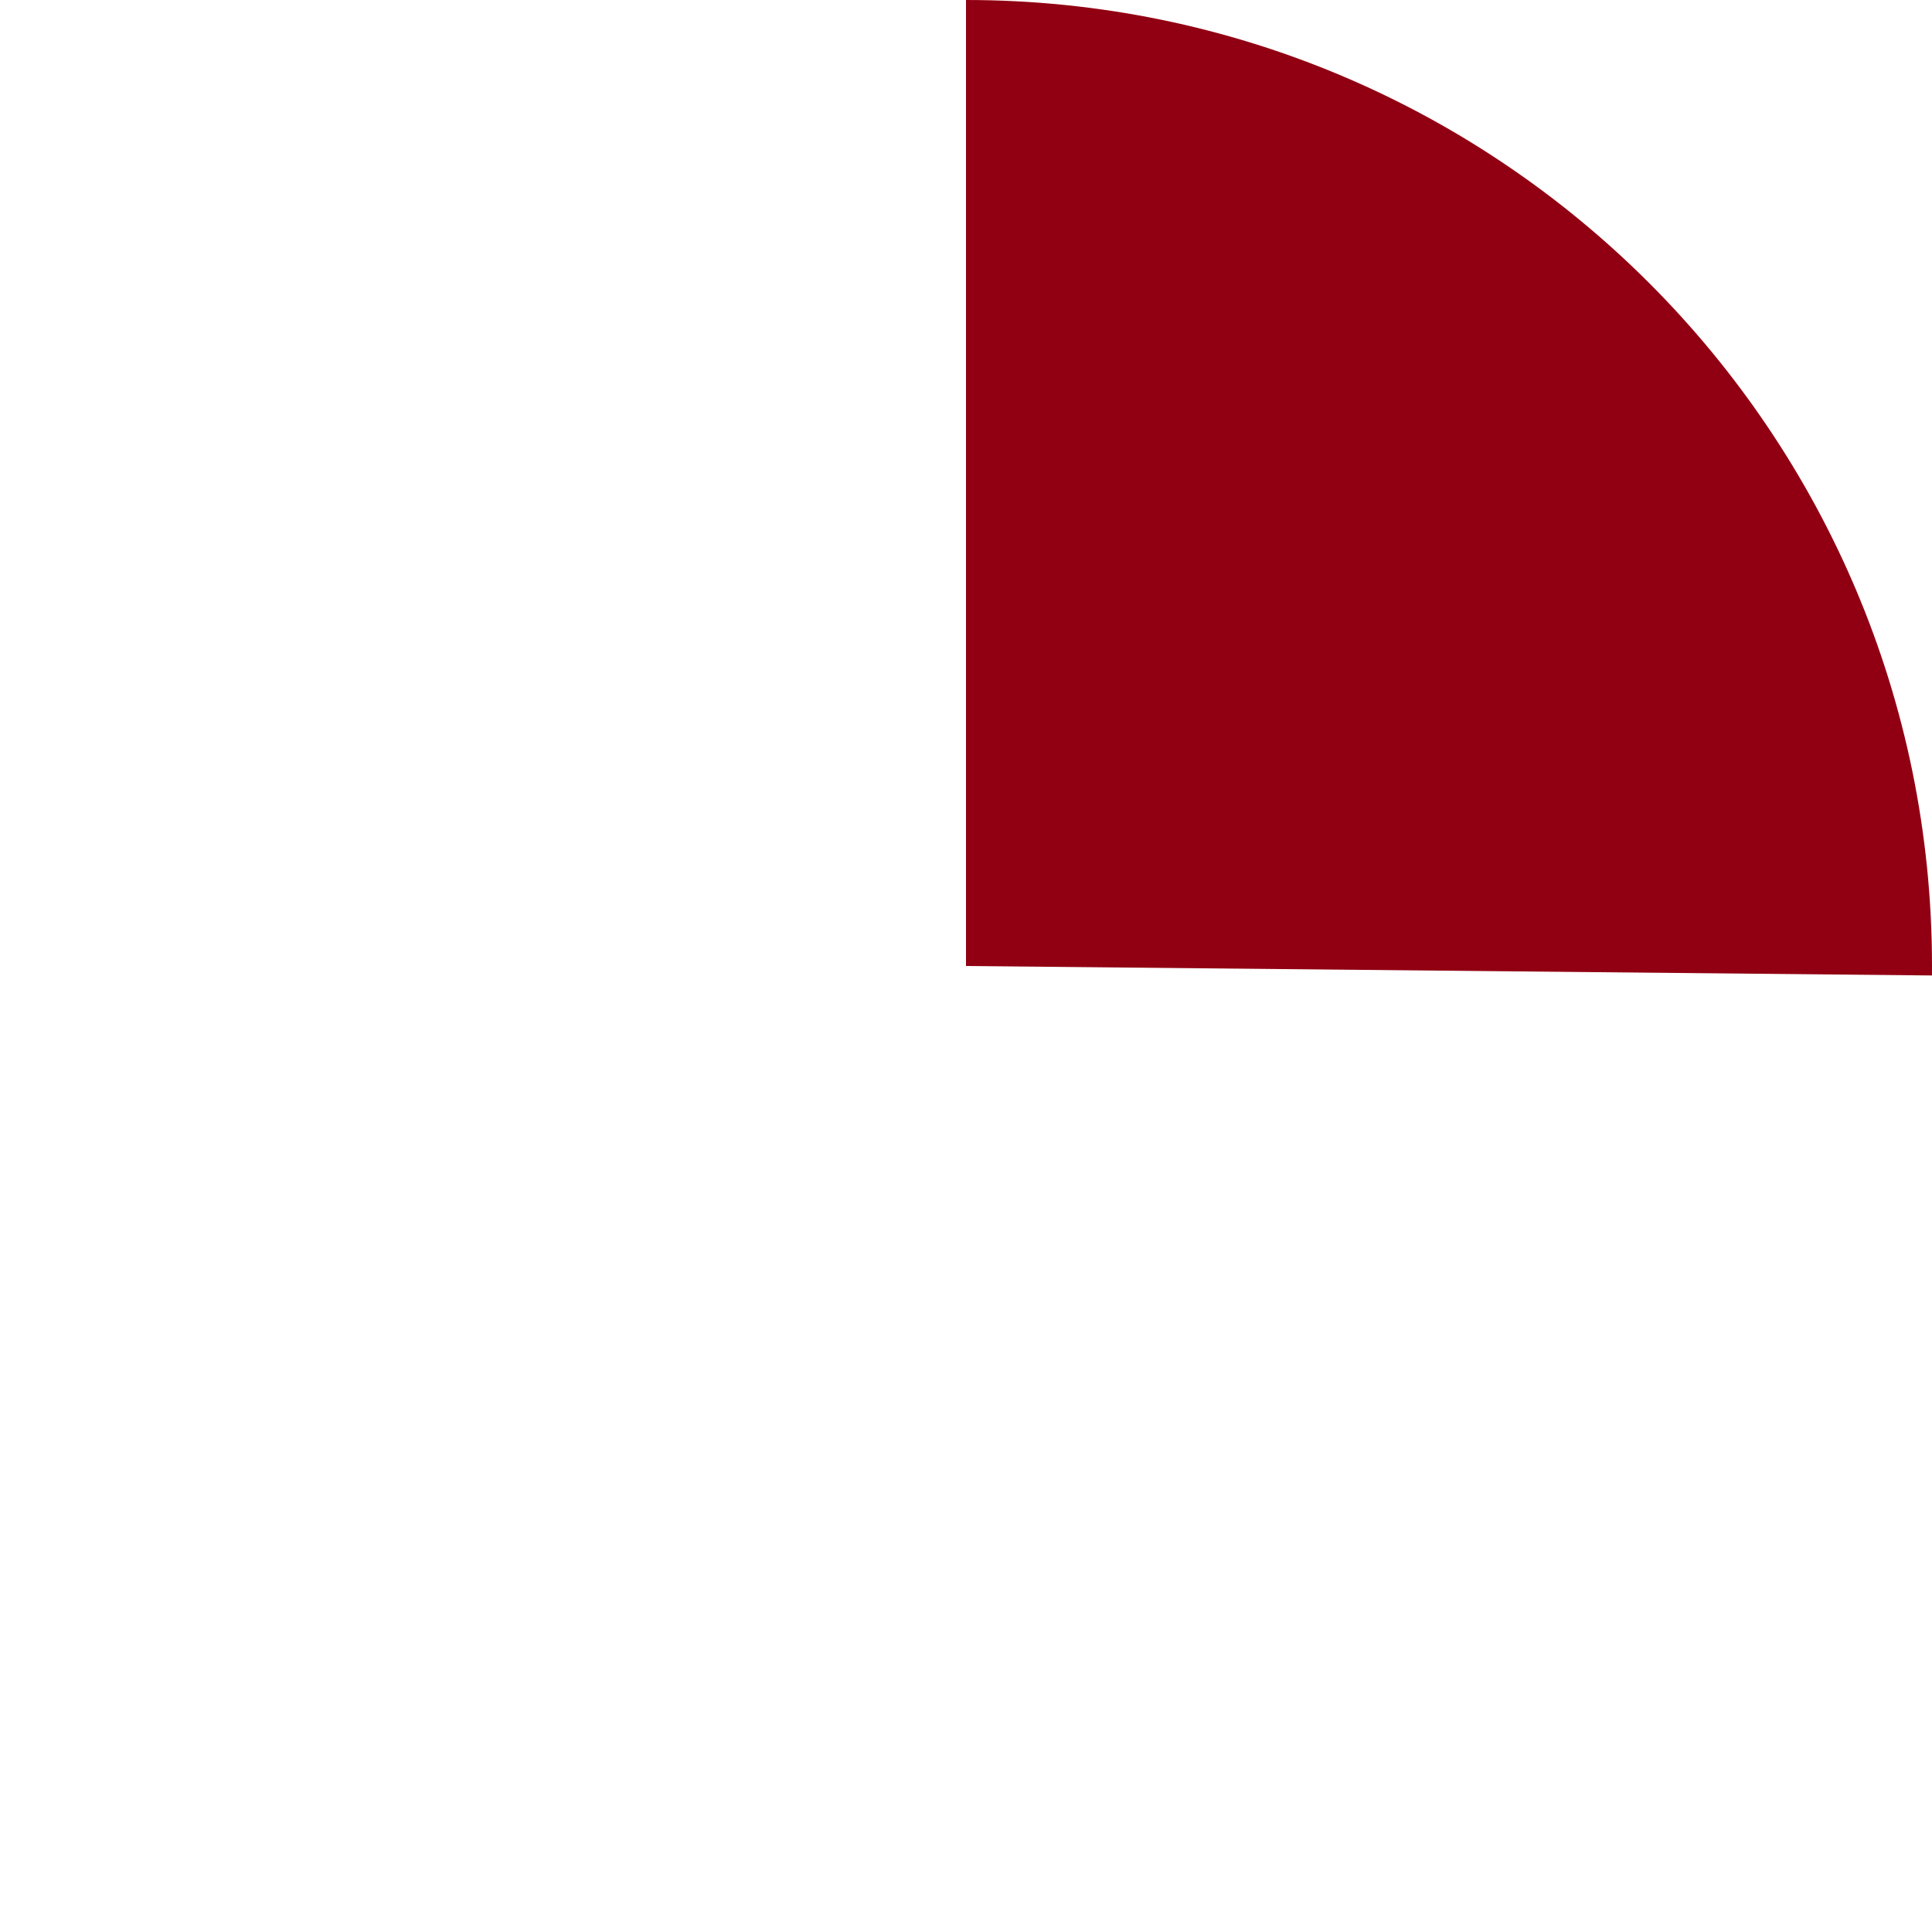
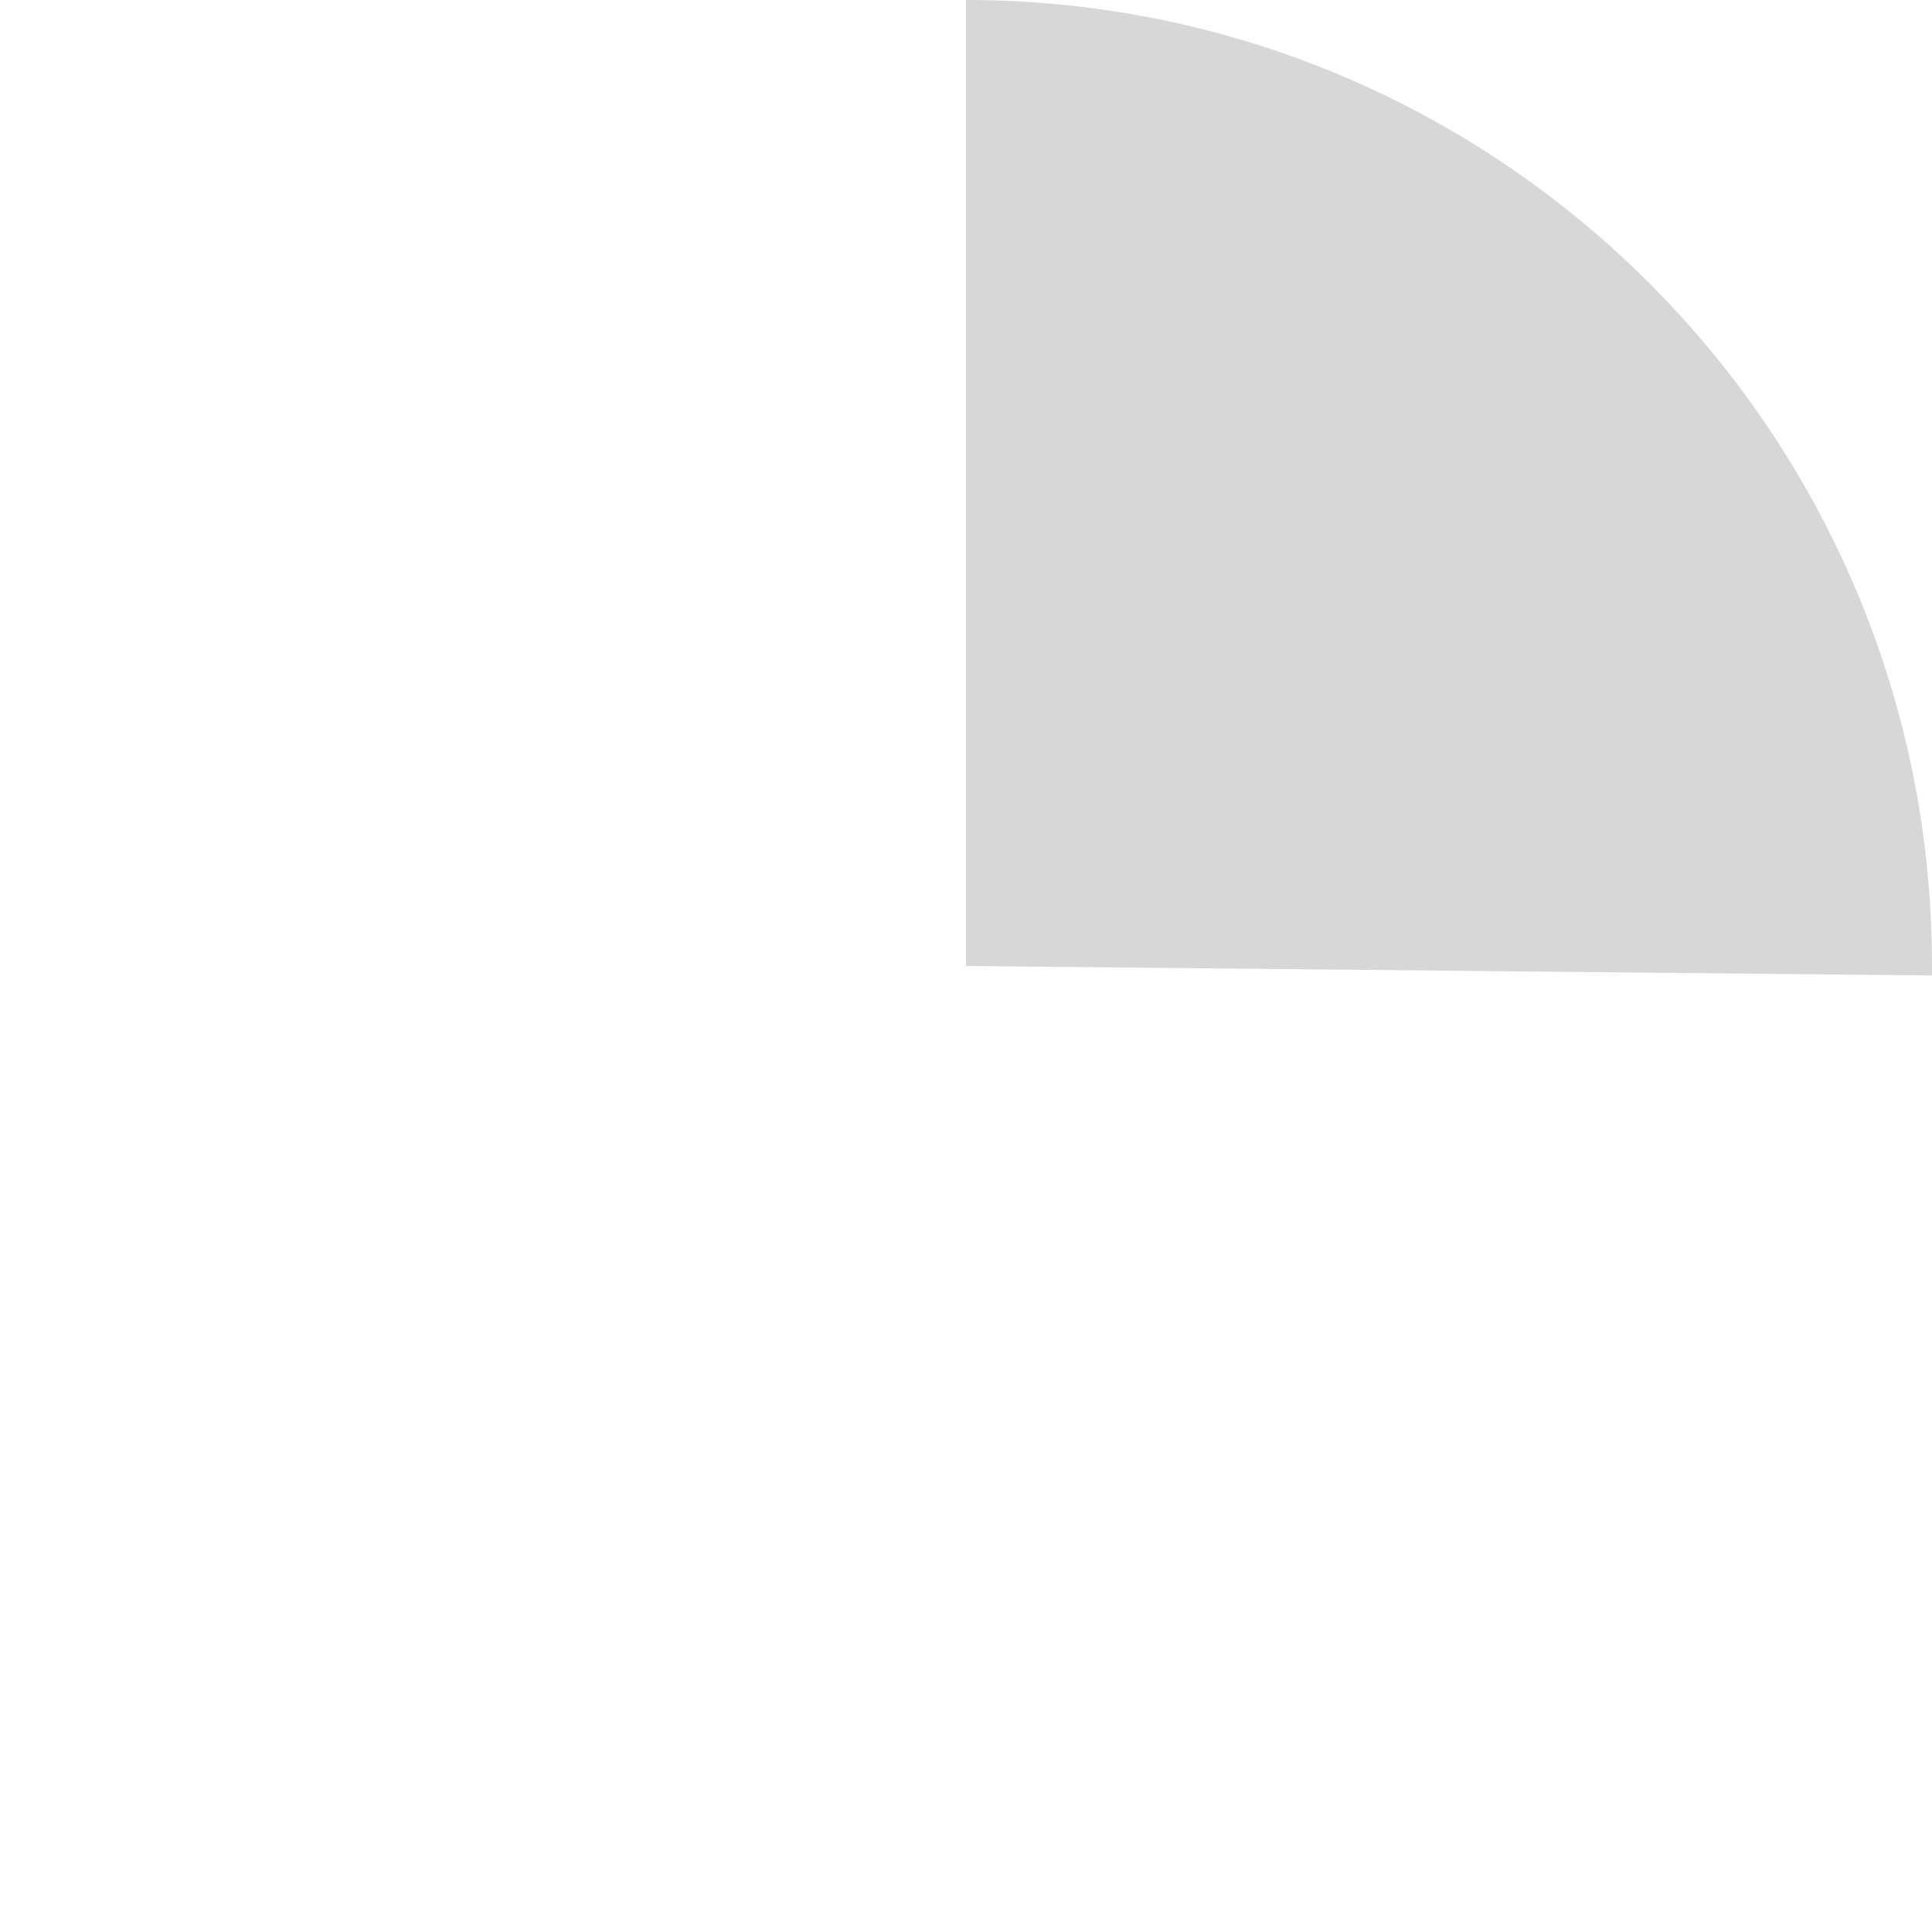
<svg xmlns="http://www.w3.org/2000/svg" version="1.1" width="144px" height="144px">
  <g transform="matrix(1 0 0 1 -484 -397 )">
-     <path d="M 556 397  C 595.765 397  628 429.235  628 469  C 628 469.235  627.999 469.471  627.997 469.706  L 556 469  L 556 397  Z " fill-rule="nonzero" fill="#910012" stroke="none" />
+     <path d="M 556 397  C 595.765 397  628 429.235  628 469  C 628 469.235  627.999 469.471  627.997 469.706  L 556 469  L 556 397  Z " fill-rule="nonzero" fill="#d7d7d7" stroke="none" />
  </g>
</svg>
